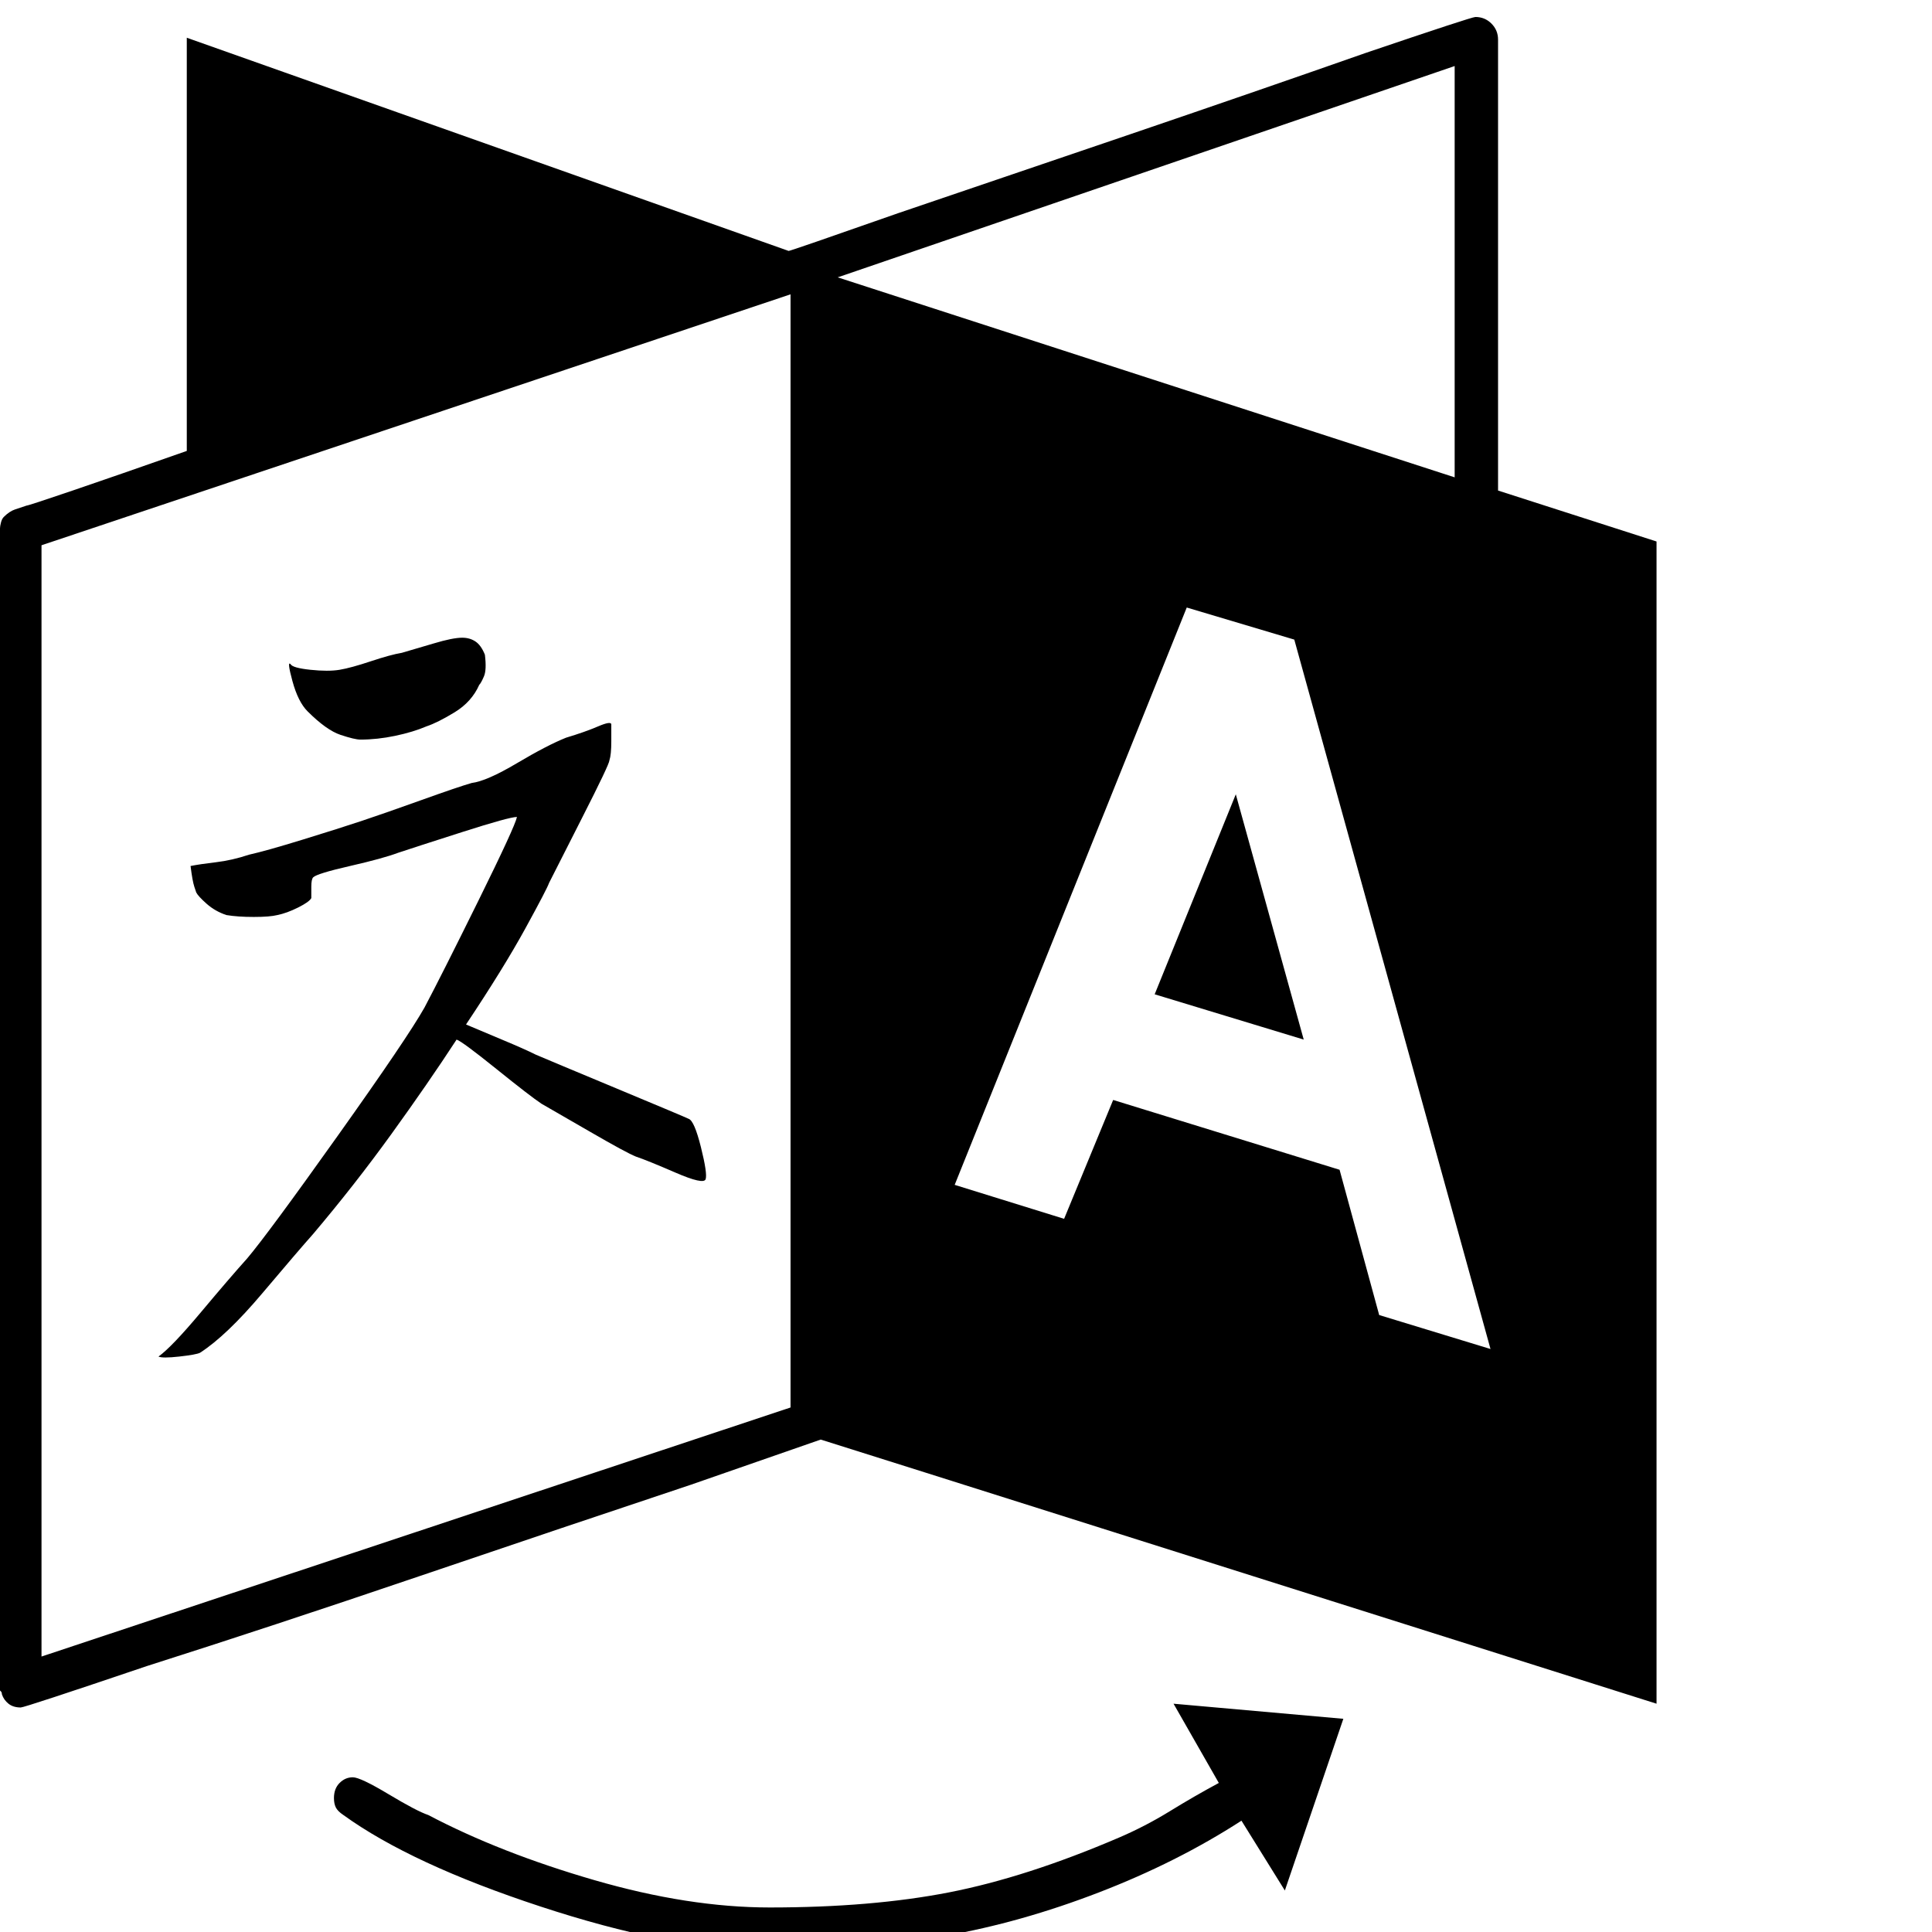
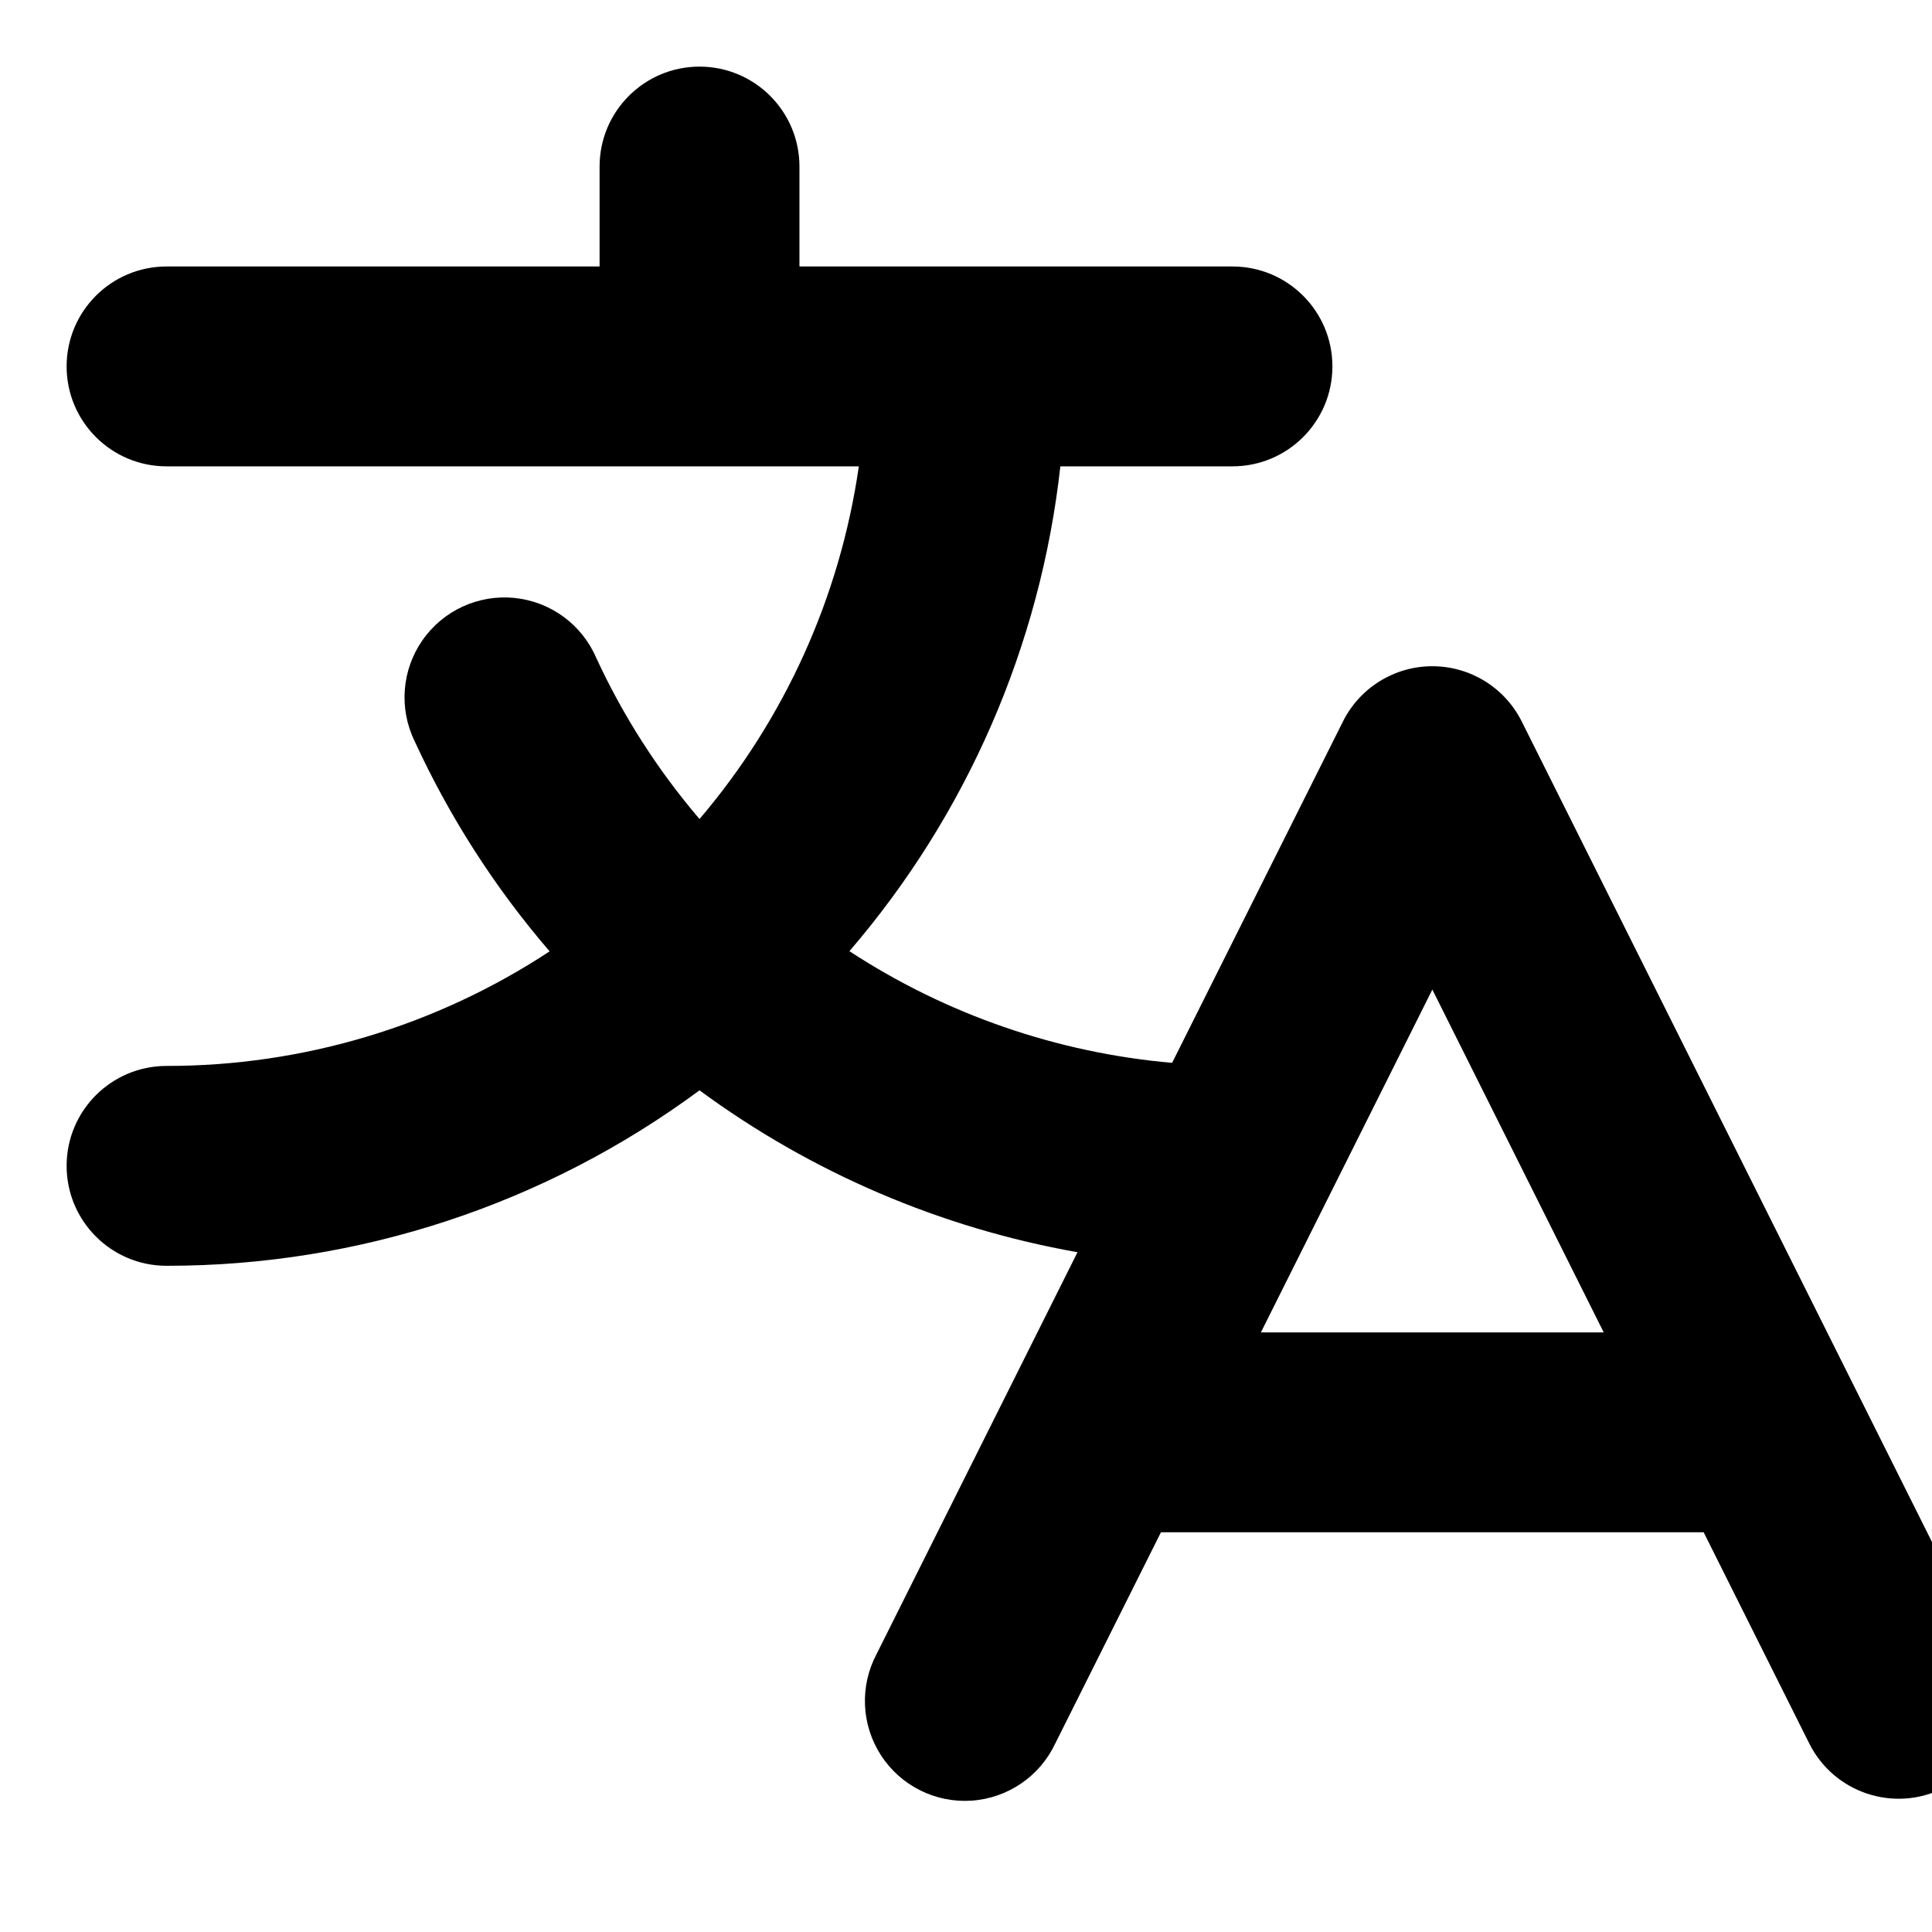
- <svg xmlns="http://www.w3.org/2000/svg" viewBox="0 0 1024 1024">
-   <g transform="translate(0 960) scale(1 -1)">
-     <path d="M374 335Q373 332 358 338.5Q343 345 337 347Q332 349 313 360Q294 371 287 375Q281 379 263 393.5Q245 408 242 409L242 409Q227 386 207.5 359Q188 332 166 306Q158 297 139 274.5Q120 252 106 243Q104 242 95 241Q86 240 84 241Q91 246 106.5 264.5Q122 283 131 293Q142 306 179 358Q216 410 225 426Q234 443 253.5 482.5Q273 522 274 527Q270 527 245 519Q220 511 211 508Q203 505 185.5 501Q168 497 166 495Q165 494 165 490Q165 486 165 484Q164 482 158 479Q152 476 147 475Q143 474 134.5 474Q126 474 120 475Q114 477 109.5 481Q105 485 104 487Q104 487 103 490Q102 493 101 501Q106 502 114.5 503Q123 504 132 507Q141 509 160.5 515Q180 521 192 525Q204 529 223.5 536Q243 543 250 545Q258 546 274 555.5Q290 565 300 569Q310 572 317 575Q324 578 324 576Q324 574 324 567Q324 560 323 557Q323 555 308.5 526.5Q294 498 291 492Q290 489 278.5 468Q267 447 247 417Q254 414 266 409Q278 404 284 401Q291 398 327 383Q363 368 365 367Q368 366 371.5 352Q375 338 374 335ZM257 613Q258 605 256.5 601.5Q255 598 254 597Q250 588 241 582.5Q232 577 226 575Q219 572 209.5 570Q200 568 191 568Q188 568 180.5 570.5Q173 573 163 583Q158 588 155 599Q152 610 154 608Q155 606 164.5 605Q174 604 180 605Q186 606 196.5 609.5Q207 613 213 614Q220 616 230 619Q240 622 245 622Q249 622 252 620Q255 618 257 613ZM655 539L691 409L612 433ZM22 82L419 214L419 804L22 671L22 82ZM731 263L790 245L686 621L629 638L506 332L564 314L590 377L710 340ZM444 813L771 707L771 925ZM622 57L712 49L681 -42L658 -5Q624 -27 582.5 -43Q541 -59 501 -66Q488 -69 474.5 -71Q461 -73 449 -73L401 -73Q355 -73 286.5 -50.5Q218 -28 182 -2Q179 0 178 2Q177 4 177 7Q177 12 180 15Q183 18 187 18Q191 18 206 9Q221 0 227 -2Q265 -22 315 -36.5Q365 -51 408 -51Q462 -51 503 -43Q544 -35 593 -14Q607 -8 620 0Q633 8 646 15ZM878 673L878 57Q546 162 490.5 179.5Q435 197 435 197Q432 196 366 173Q300 151 222 124.5Q144 98 78 77Q13 55 11 55Q7 55 4.5 57Q2 59 1 62Q1 63 0.5 63.5Q0 64 0 64L0 680Q0 681 0.5 683Q1 685 2 686Q5 689 8 690Q11 691 14 692Q15 692 38.5 700Q62 708 99 721L99 940L418 827Q419 827 476 847Q532 866 599.5 889Q667 912 724 932Q780 951 782 951Q787 951 790.5 947.5Q794 944 794 939L794 700Z" />
-   </g>
+ <svg xmlns="http://www.w3.org/2000/svg" viewBox="12 12 232 232">
+   <path d="M250.73,210.63l-56-112a12,12,0,0,0-21.46,0l-20.52,41A84.2,84.2,0,0,1,114,126.22,107.48,107.48,0,0,0,139.33,68H160a12,12,0,0,0,0-24H108V32a12,12,0,0,0-24,0V44H32a12,12,0,0,0,0,24h83.13A83.69,83.69,0,0,1,96,110.35,84,84,0,0,1,83.6,91a12,12,0,1,0-21.81,10A107.55,107.55,0,0,0,78,126.24,83.54,83.54,0,0,1,32,140a12,12,0,0,0,0,24,107.47,107.47,0,0,0,64-21.07,108.4,108.4,0,0,0,45.39,19.44l-24.13,48.26a12,12,0,1,0,21.46,10.73L151.41,196h65.17l12.68,25.36a12,12,0,1,0,21.47-10.73ZM163.41,172,184,130.83,204.58,172Z" />
</svg>
